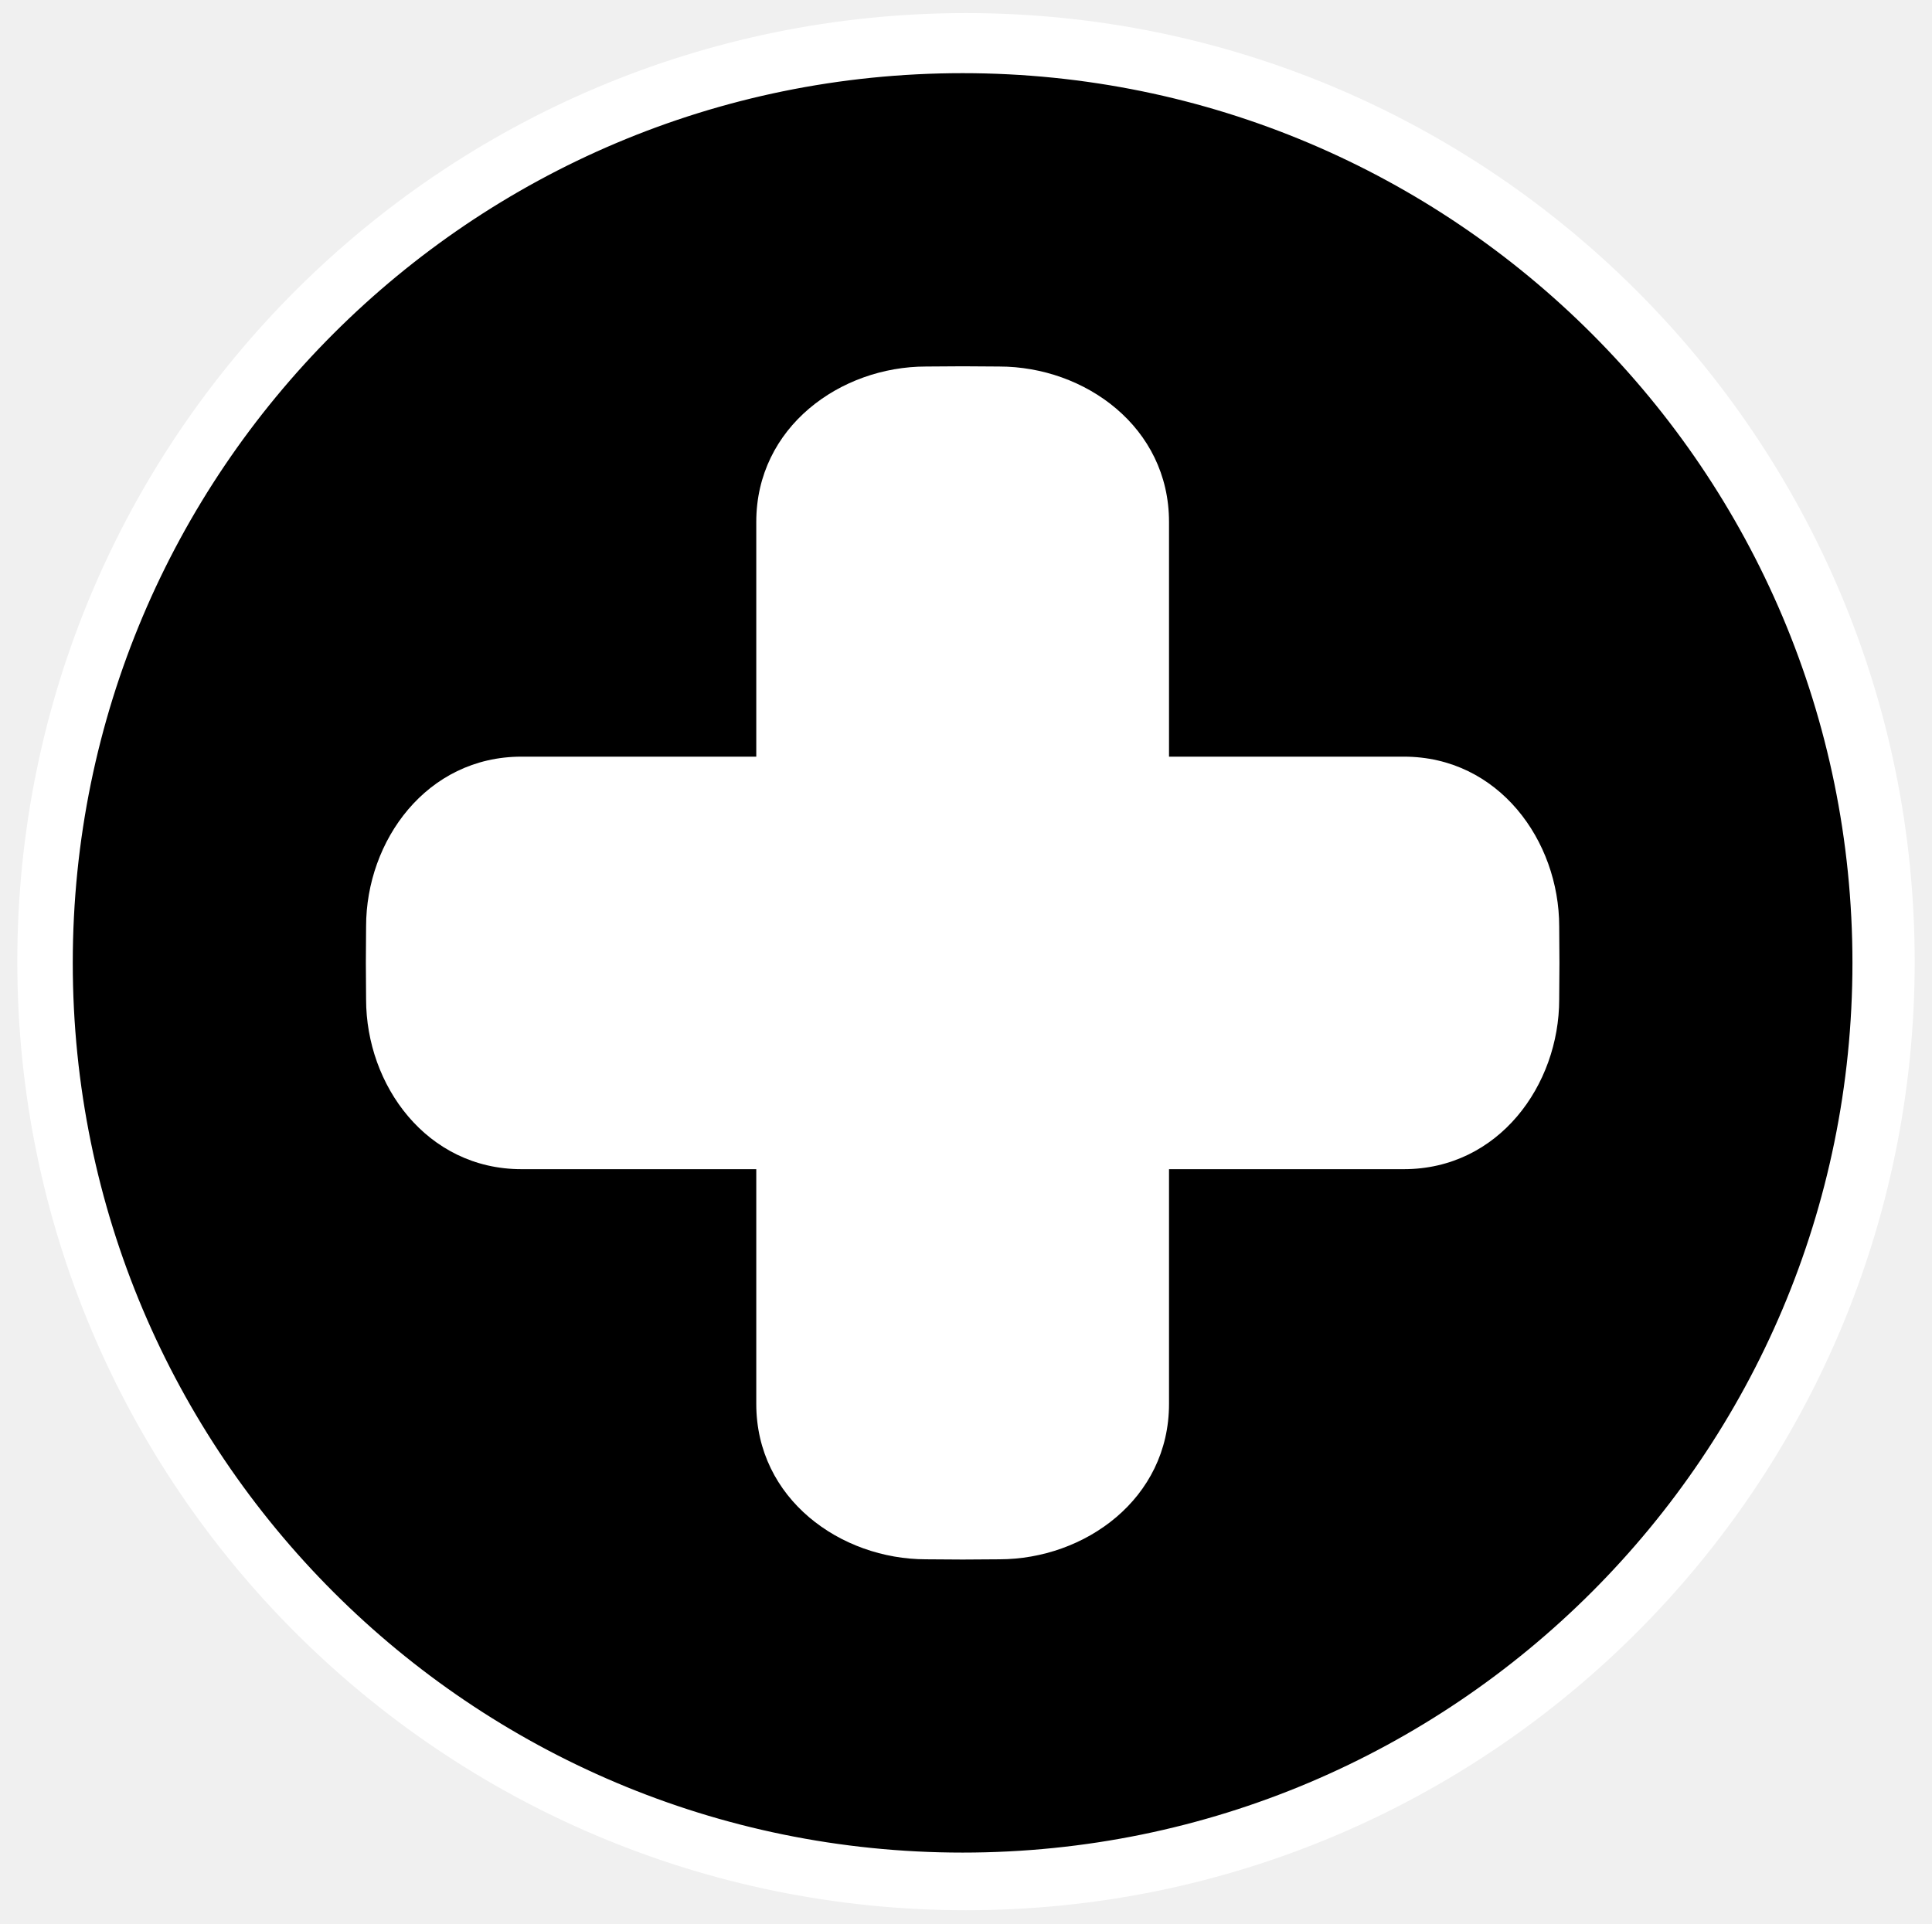
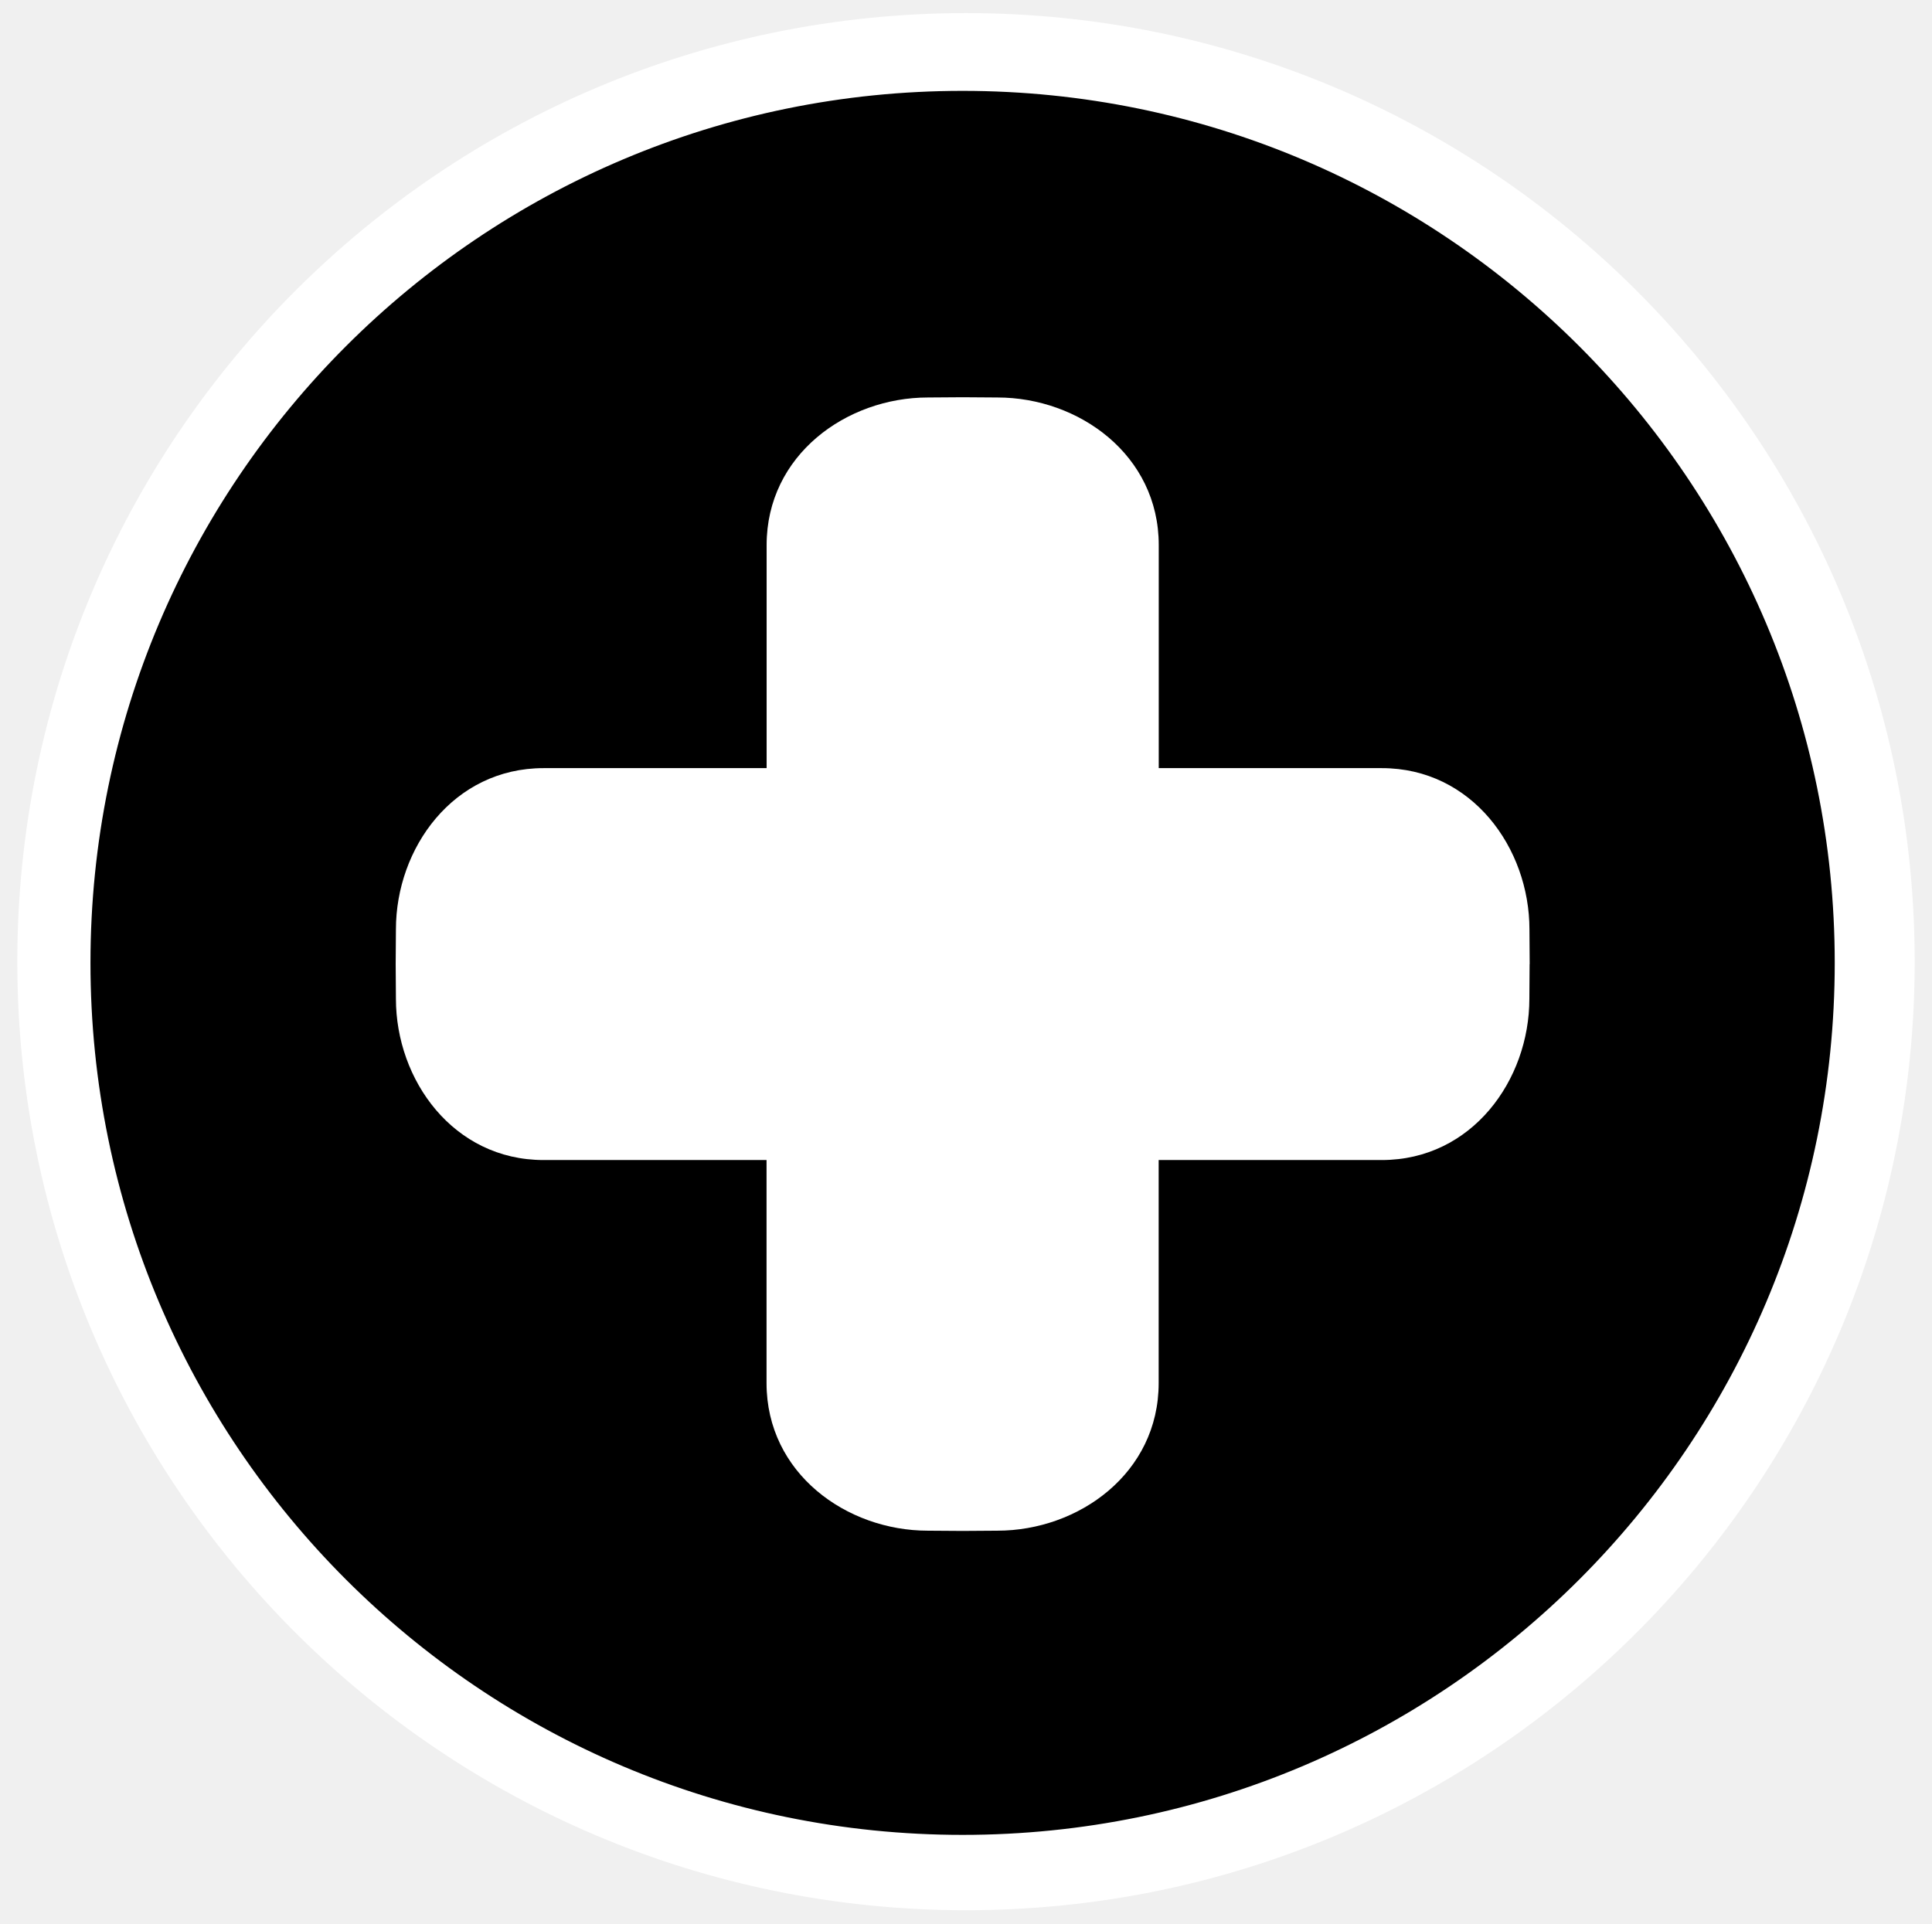
<svg xmlns="http://www.w3.org/2000/svg" version="1.1" x="0px" y="0px" viewBox="0 0 238.96 237.91" style="enable-background:new 0 0 238.96 237.91;" xml:space="preserve">
  <style type="text/css">
	.st0{fill:#FFFFFF;}
	.st1{stroke:#000000;stroke-miterlimit:10;}
	.st2{display:none;}
	.st3{display:inline;fill:#FFFFFF;}
</style>
  <g id="Calque_4">
    <circle class="st0" cx="119.48" cy="118.96" r="117.34" />
  </g>
  <g id="Calque_3">
-     <circle class="st1" cx="119.06" cy="119.11" r="109.56" />
+     <circle class="st1" cx="119.06" cy="119.11" r="107.37" />
  </g>
  <g id="Damage" class="st2">
-     <path class="st3" d="M99.71,78.78v94.74H68.79c0-31.58,0-63.16,0-94.74c0,0,3.88-32.61,15.46-32.61   C95.83,46.17,99.71,78.78,99.71,78.78z" />
-     <rect x="68.79" y="178.7" class="st3" width="30.92" height="12.78" />
-     <path class="st3" d="M135.36,79.04v94.74h-30.92c0-31.58,0-63.16,0-94.74c0,0,3.88-32.61,15.46-32.61   C131.48,46.43,135.36,79.04,135.36,79.04z" />
-     <rect x="104.44" y="178.96" class="st3" width="30.92" height="12.78" />
-     <path class="st3" d="M170.75,79.04v94.74h-30.92c0-31.58,0-63.16,0-94.74c0,0,3.88-32.61,15.46-32.61   C166.87,46.43,170.75,79.04,170.75,79.04z" />
-     <rect x="139.83" y="178.96" class="st3" width="30.92" height="12.78" />
+     <path class="st3" d="M100.68,80.94v90H71.3c0-30,0-60,0-90c0,0,3.69-30.98,14.69-30.98C96.99,49.96,100.68,80.94,100.68,80.94z" />
+     <rect x="71.3" y="175.86" class="st3" width="29.37" height="12.14" />
+     <path class="st3" d="M134.55,81.19v90h-29.37c0-30,0-60,0-90c0,0,3.69-30.98,14.69-30.98C130.86,50.21,134.55,81.19,134.55,81.19z" />
+     <rect x="105.17" y="176.11" class="st3" width="29.37" height="12.14" />
+     <path class="st3" d="M168.17,81.19v90h-29.38c0-30,0-60,0-90c0,0,3.69-30.98,14.69-30.98C164.48,50.21,168.17,81.19,168.17,81.19z" />
+     <rect x="138.79" y="176.11" class="st3" width="29.37" height="12.14" />
  </g>
  <g id="Shield" class="st2">
-     <path class="st3" d="M119.96,198.59c37.85-18.2,59-61.24,59-61.24V64.37c0,0-11.7-10.63-49.13-10.63h-10.35h-10.35   C71.7,53.74,60,64.37,60,64.37v72.98c0,0,21.15,43.04,59,61.24" />
+     <path class="st3" d="M119.91,194.75c35.96-17.29,56.05-58.18,56.05-58.18V67.25c0,0-11.11-10.1-46.67-10.1h-9.83h-9.83   c-35.56,0-46.67,10.1-46.67,10.1v69.33c0,0,20.09,40.89,56.05,58.18" />
  </g>
  <g id="Support">
-     <path class="st0" d="M192.88,119.15v-0.09l-0.03,4.57c0,10.59-7.48,21-19.22,21h-29.04v29.04c0,11.74-10.41,19.22-21,19.22   l-4.57,0.03h0.09h-0.09h0.09l-4.57-0.03c-10.59,0-21-7.48-21-19.22v-29.04H64.5c-11.74,0-19.22-10.41-19.22-21l-0.03-4.57v0.09   v-0.07v0.09l0.03-4.57c0-10.59,7.48-21,19.22-21h29.04V64.56c0-11.74,10.41-19.22,21-19.22l4.57-0.03h-0.09h0.09h-0.09l4.57,0.03   c10.59,0,21,7.48,21,19.22V93.6h29.04c11.74,0,19.22,10.41,19.22,21l0.03,4.57v-0.09" />
+     <path class="st0" d="M189.19,119.29v-0.08l-0.03,4.34c0,10.06-7.1,19.95-18.26,19.95h-27.59v27.59c0,11.15-9.89,18.26-19.95,18.26   l-4.34,0.03h0.08h-0.08h0.08l-4.34-0.03c-10.06,0-19.95-7.1-19.95-18.26v-27.59H67.23c-11.15,0-18.26-9.89-18.26-19.95l-0.03-4.34   v0.08v-0.06v0.08l0.03-4.34c0-10.06,7.1-19.95,18.26-19.95h27.59V67.43c0-11.15,9.89-18.26,19.95-18.26l4.34-0.03h-0.08h0.08h-0.08   l4.34,0.03c10.06,0,19.95,7.1,19.95,18.26v27.59h27.59c11.15,0,18.26,9.89,18.26,19.95l0.03,4.34v-0.08" />
    <g>
	</g>
    <g>
	</g>
    <g>
	</g>
    <g>
	</g>
    <g>
	</g>
  </g>
</svg>
